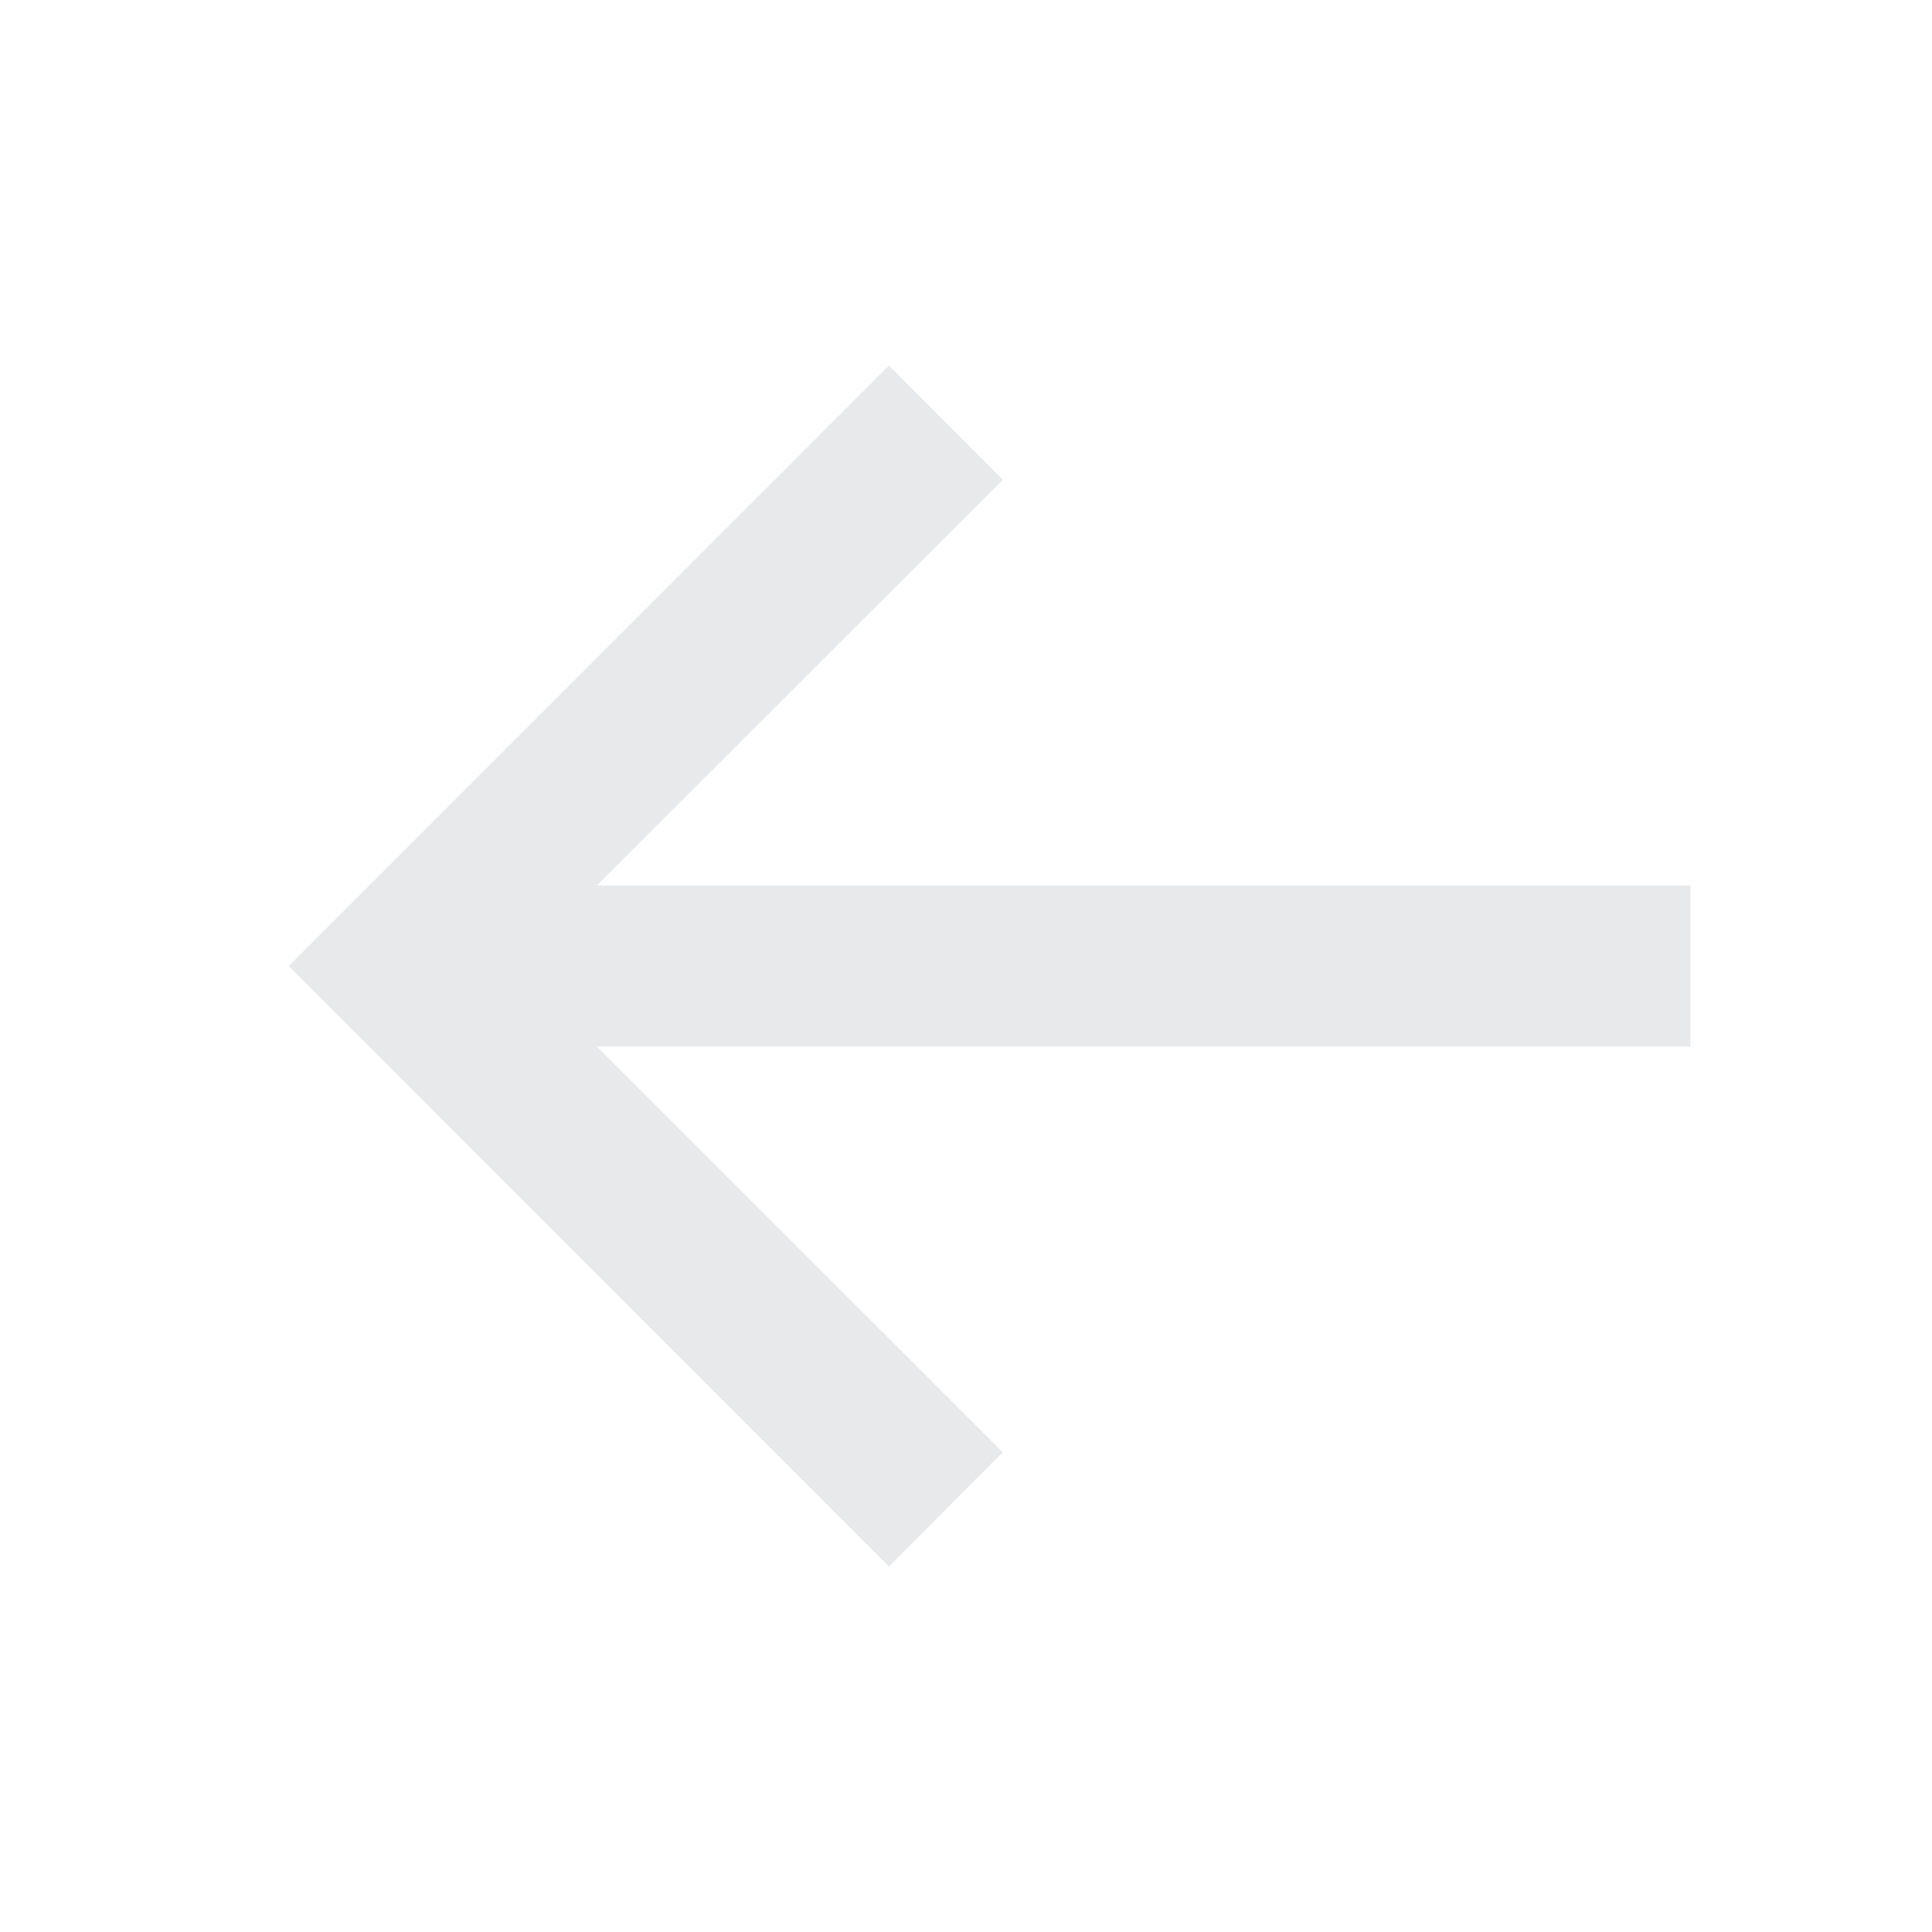
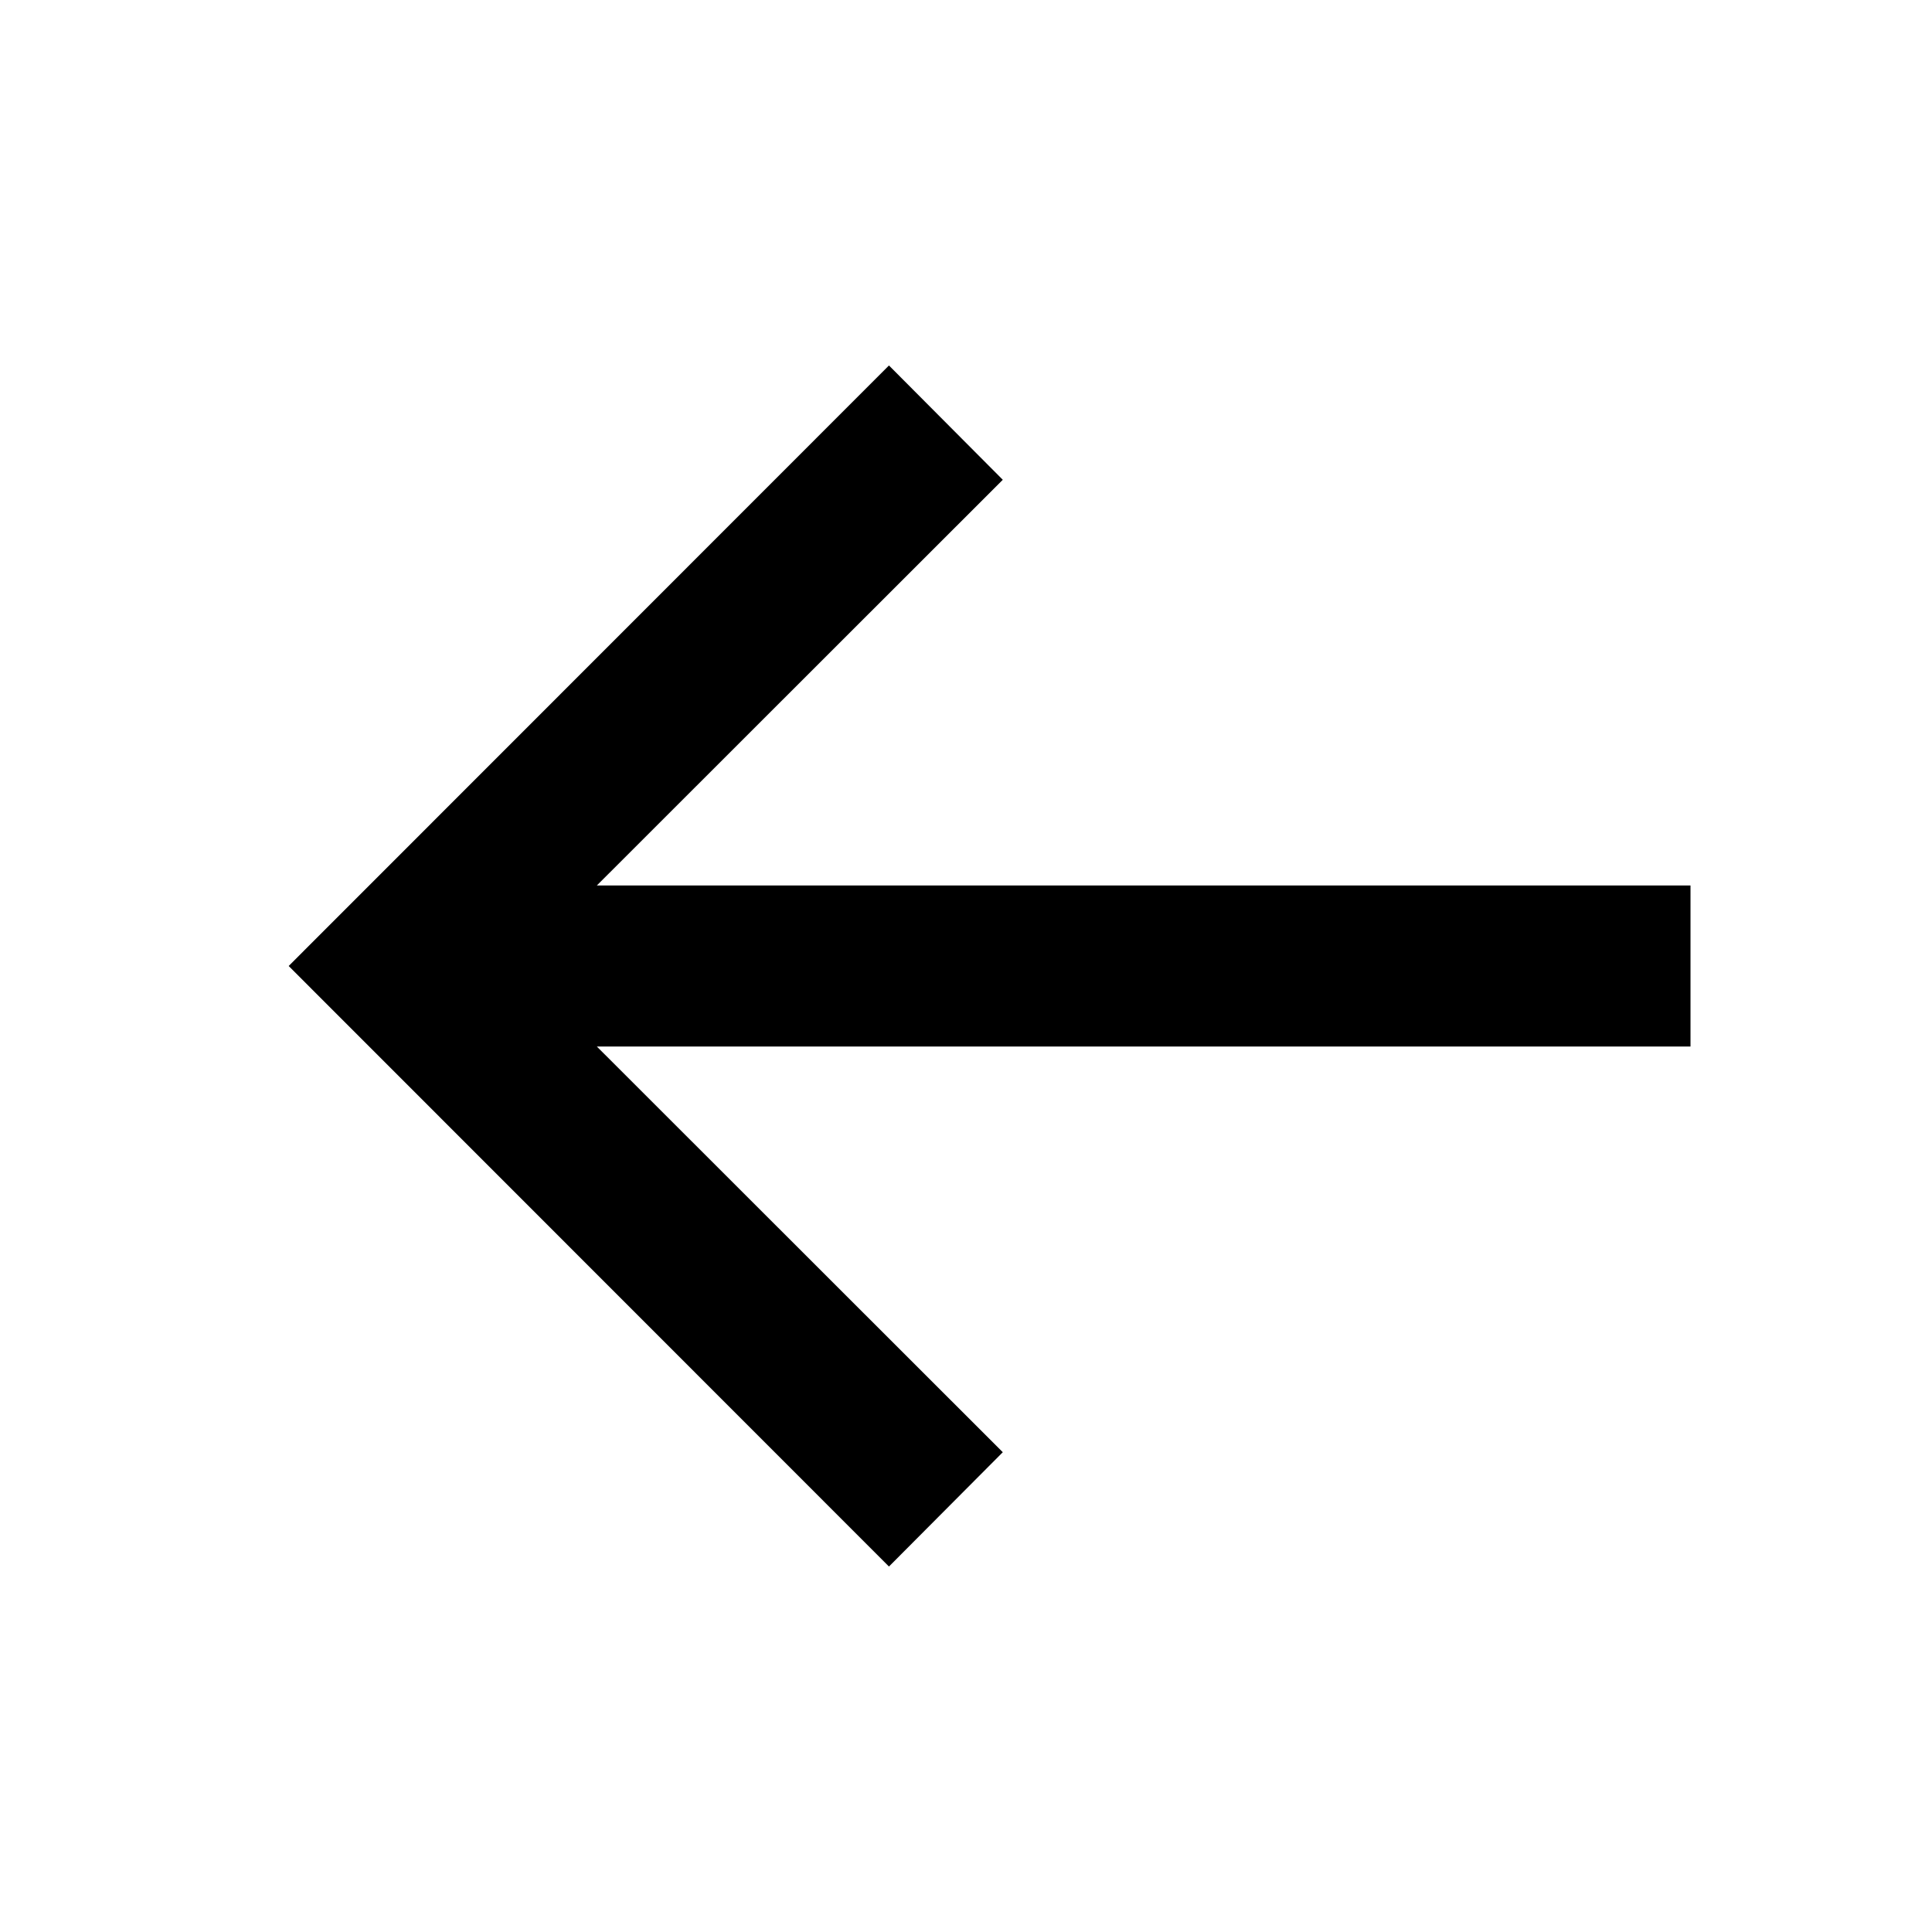
<svg xmlns="http://www.w3.org/2000/svg" viewBox="0 0 24 24" aria-hidden="true" style="color: rgb(239, 243, 244);">
  <g>
-     <path fill="#e7e9ea" d="M7.414 13l5.043 5.04-1.414 1.42L3.586 12l7.457-7.46 1.414 1.42L7.414 11H21v2H7.414z" />
+     <path d="M7.414 13l5.043 5.04-1.414 1.42L3.586 12l7.457-7.46 1.414 1.42L7.414 11H21v2H7.414z" />
  </g>
</svg>
